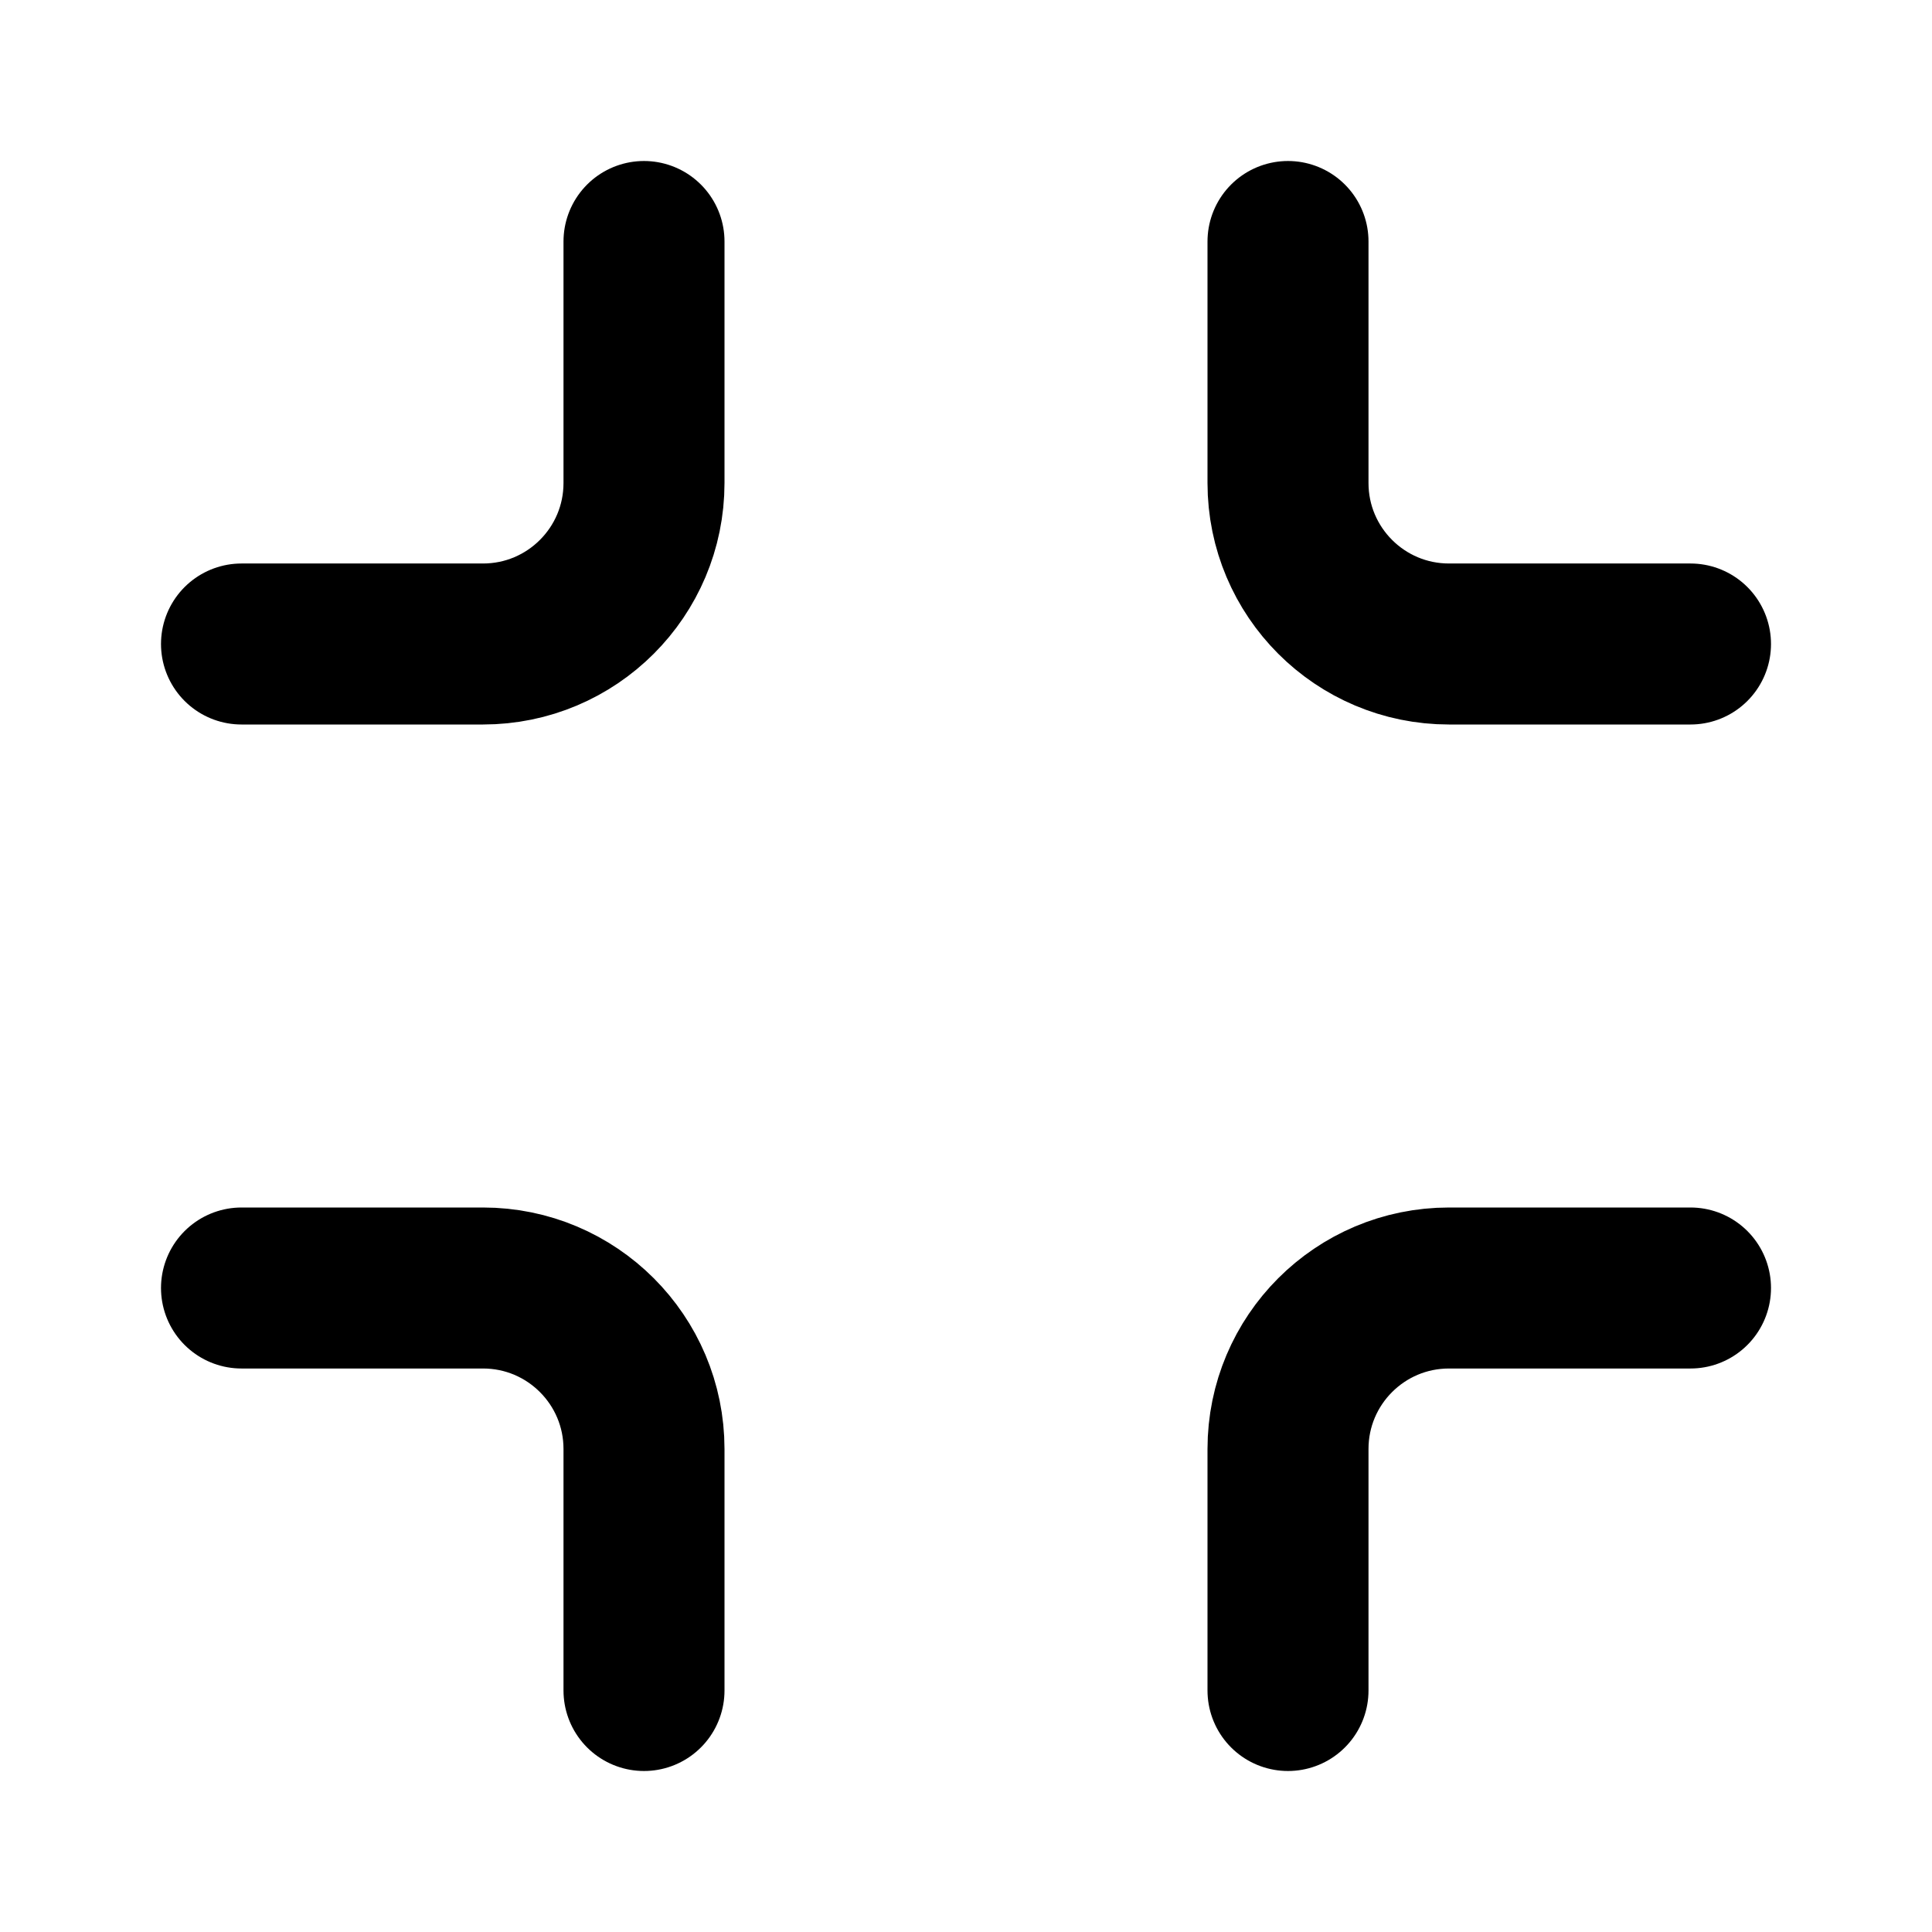
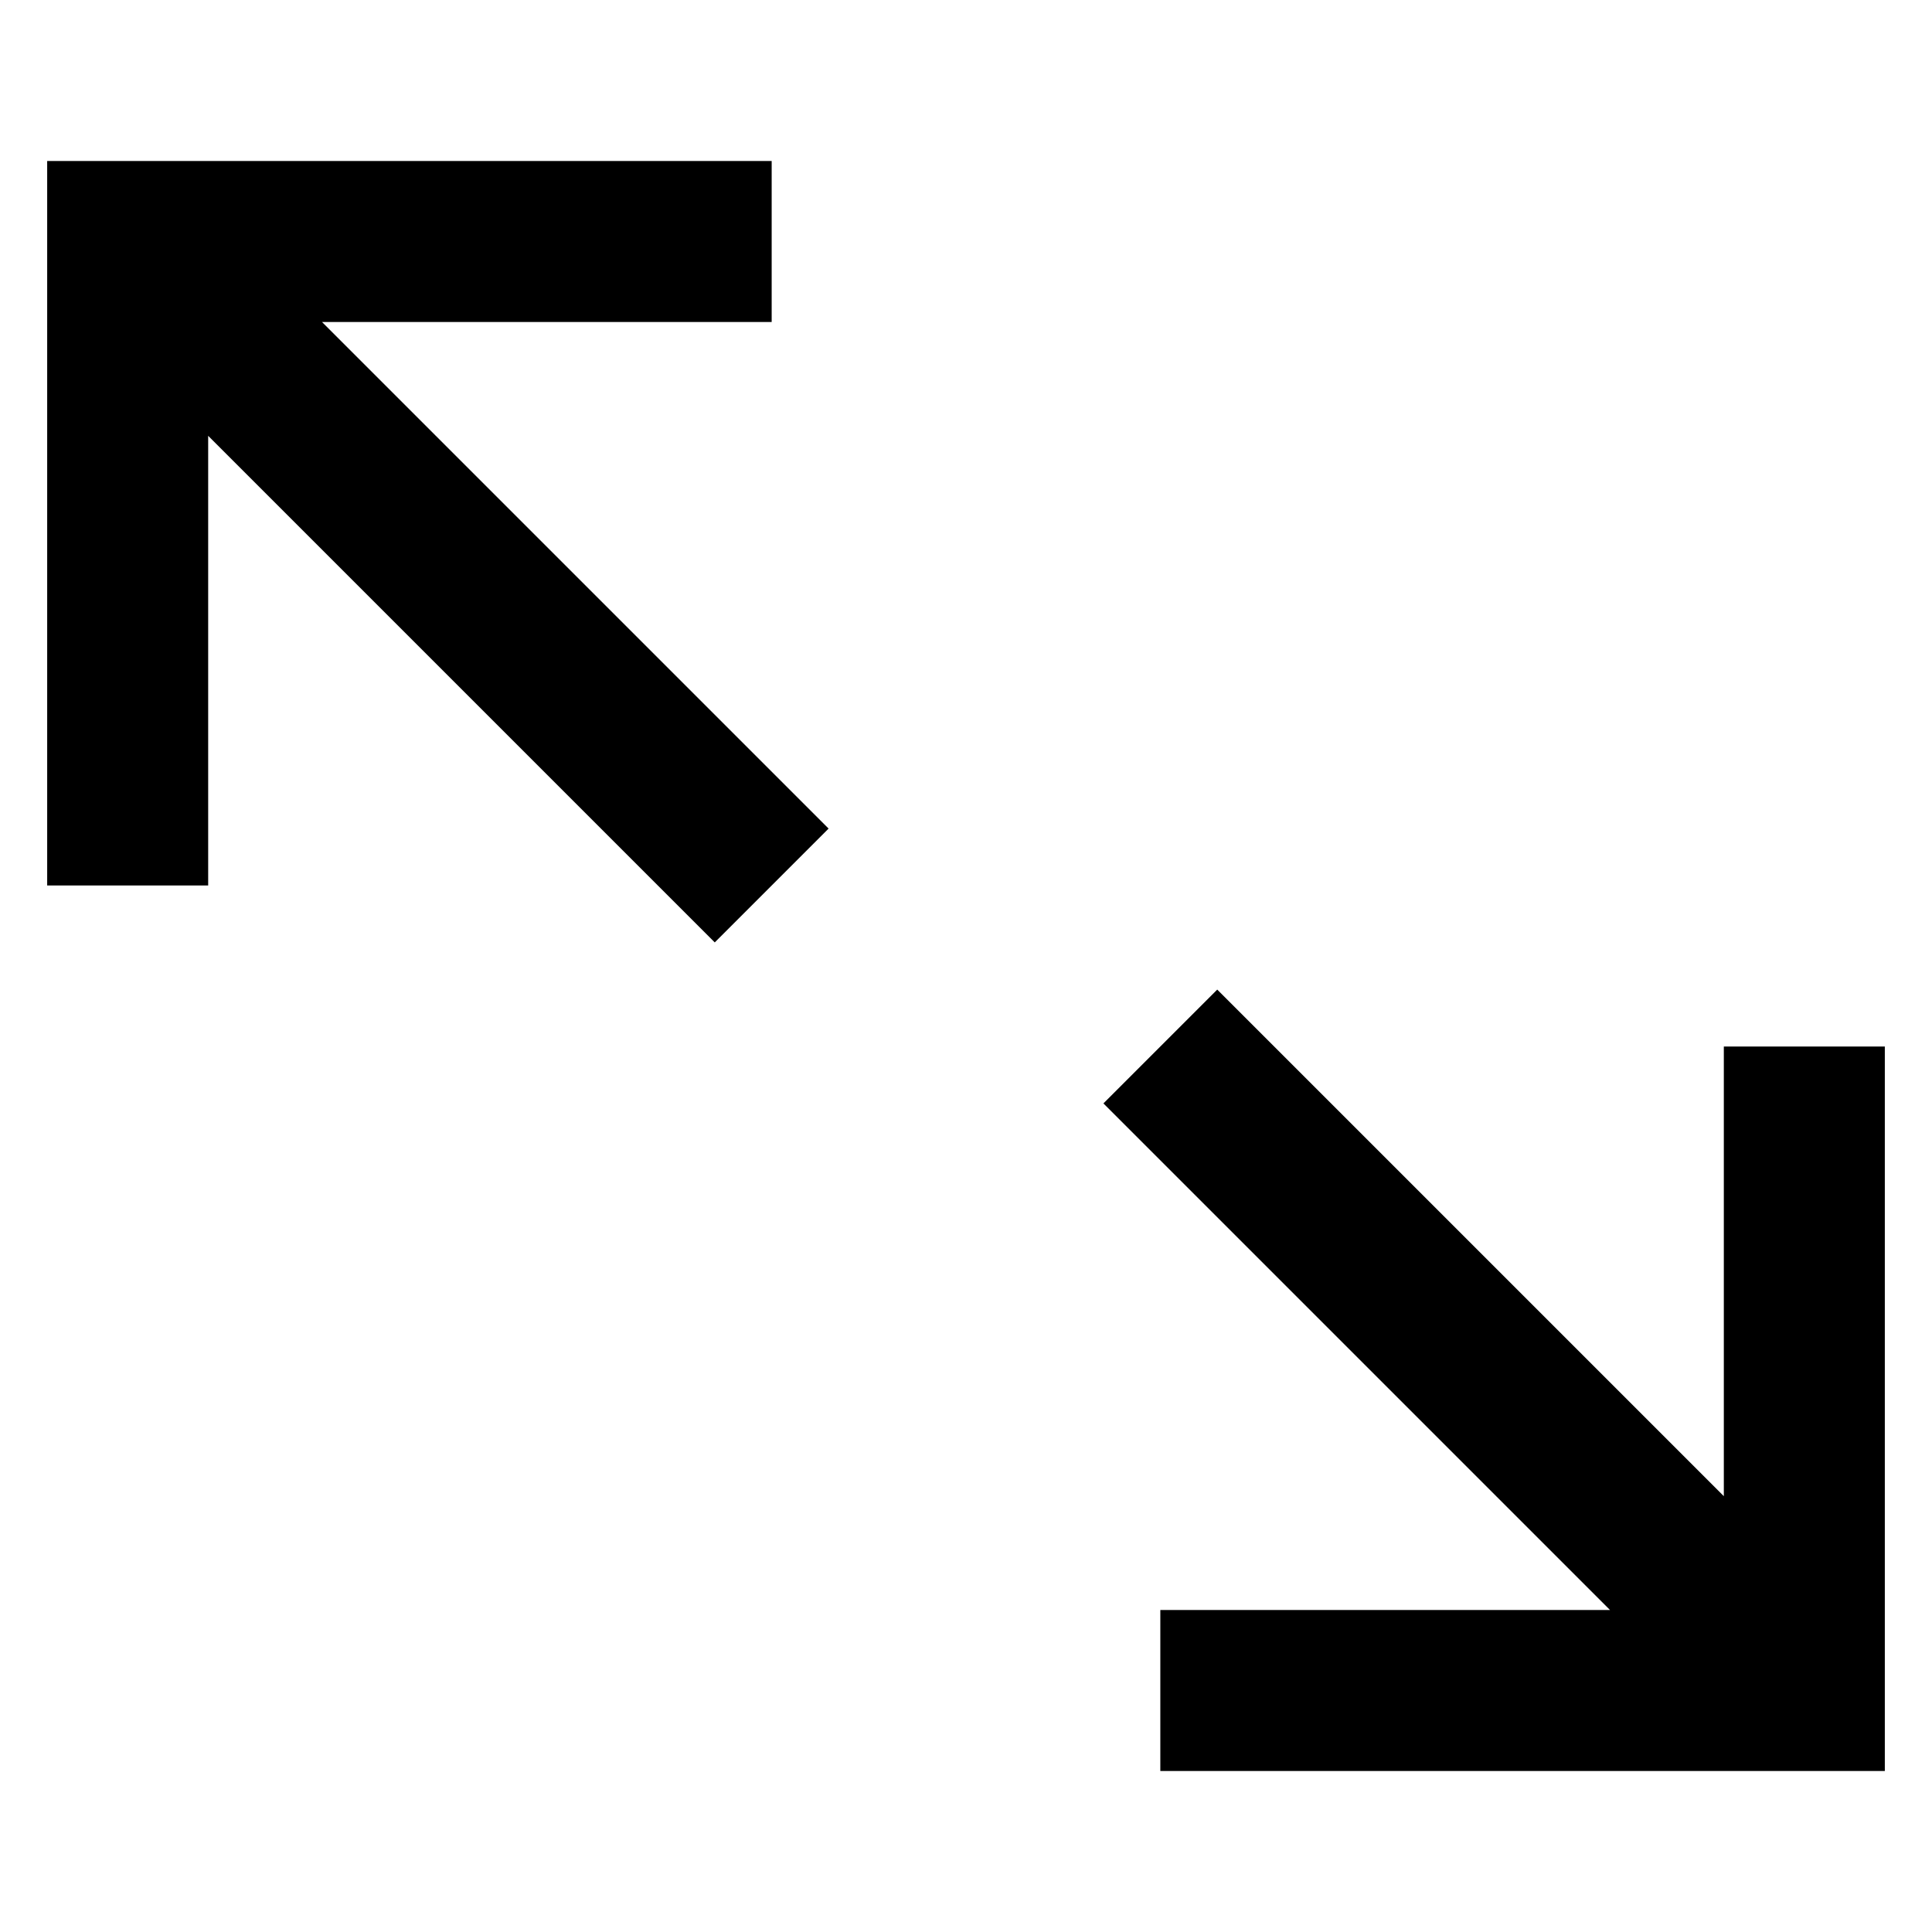
- <svg xmlns="http://www.w3.org/2000/svg" class="lucide lucide-minimize" width="24" height="24" viewBox="0 0 24 24" fill="none" stroke="currentColor" stroke-width="2" stroke-linecap="round" stroke-linejoin="round">
-   <path d="M8 3v3a2 2 0 0 1-2 2H3" />
-   <path d="M21 8h-3a2 2 0 0 1-2-2V3" />
-   <path d="M3 16h3a2 2 0 0 1 2 2v3" />
-   <path d="M16 21v-3a2 2 0 0 1 2-2h3" />
+ <svg xmlns="http://www.w3.org/2000/svg" width="24" height="24" viewBox="0 0 24 24" fill="none">
+   <path d="M13.707 13.707L20 20H14.414V22H23.414V13H21.414V18.586L15.121 12.293L13.707 13.707Z" fill="currentColor" />
+   <path d="M10.293 10.293L4 4H9.586V2H0.586V11H2.586V5.414L8.879 11.707L10.293 10.293Z" fill="currentColor" />
</svg>
